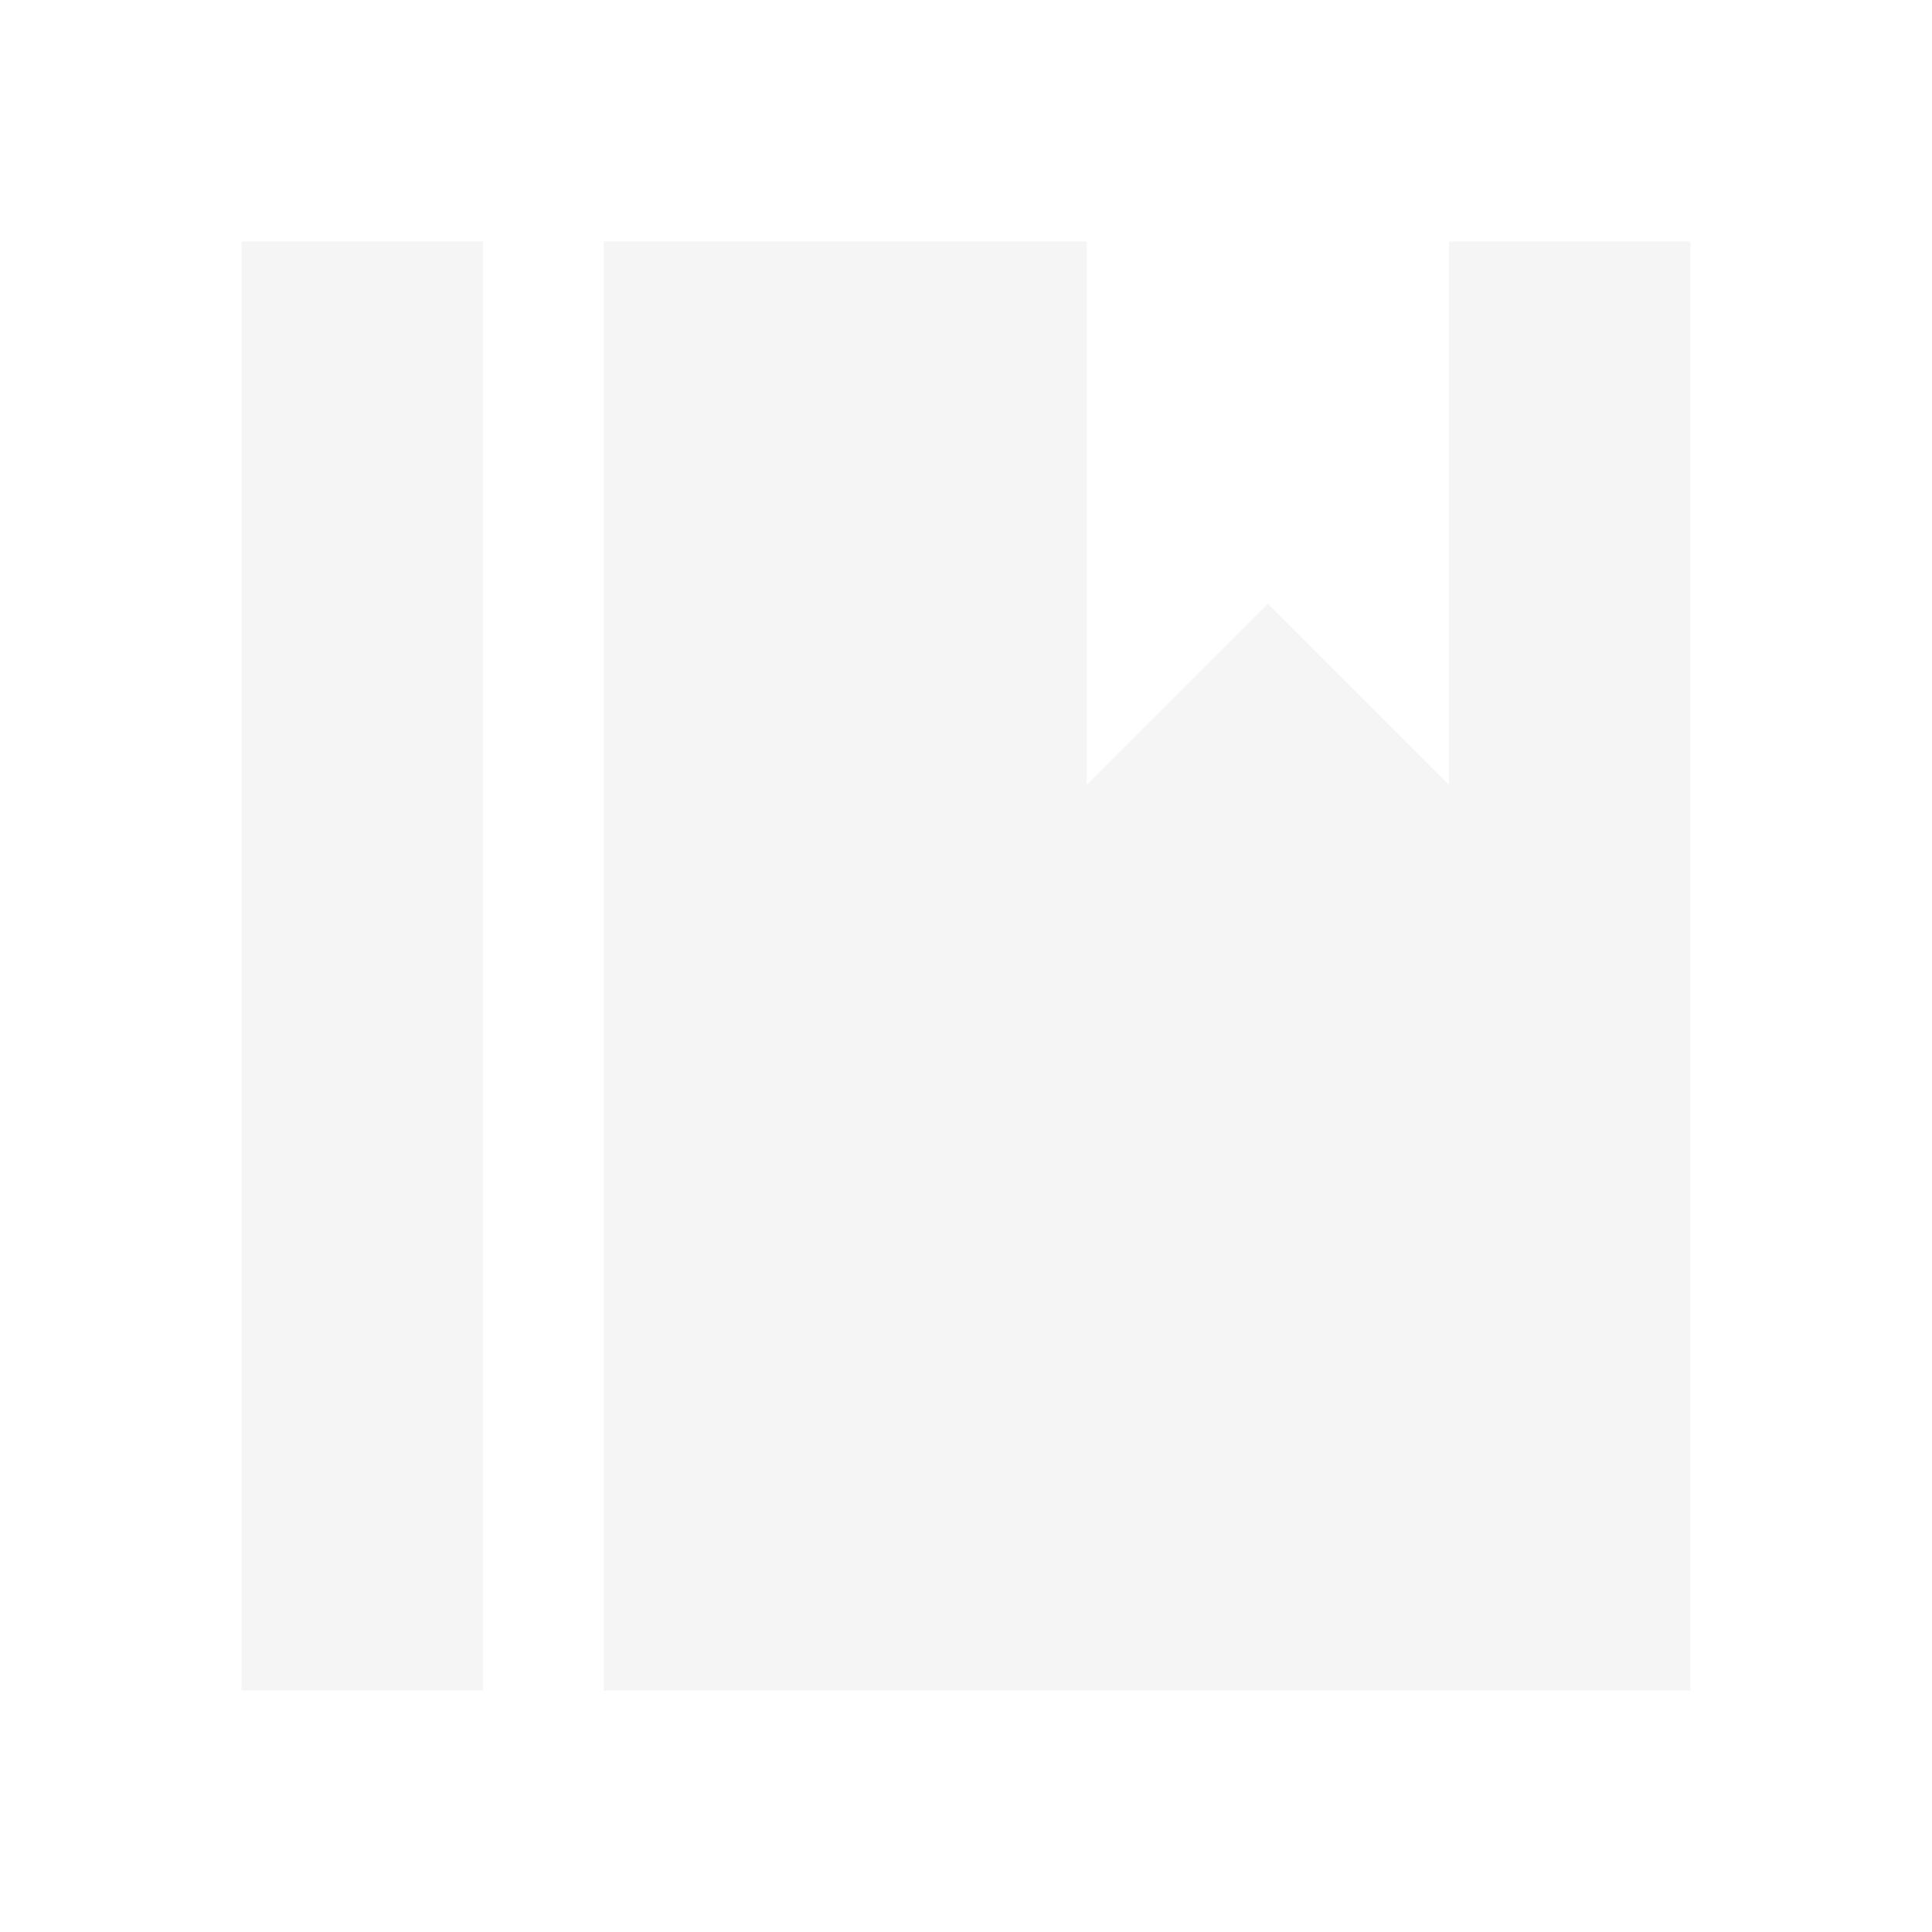
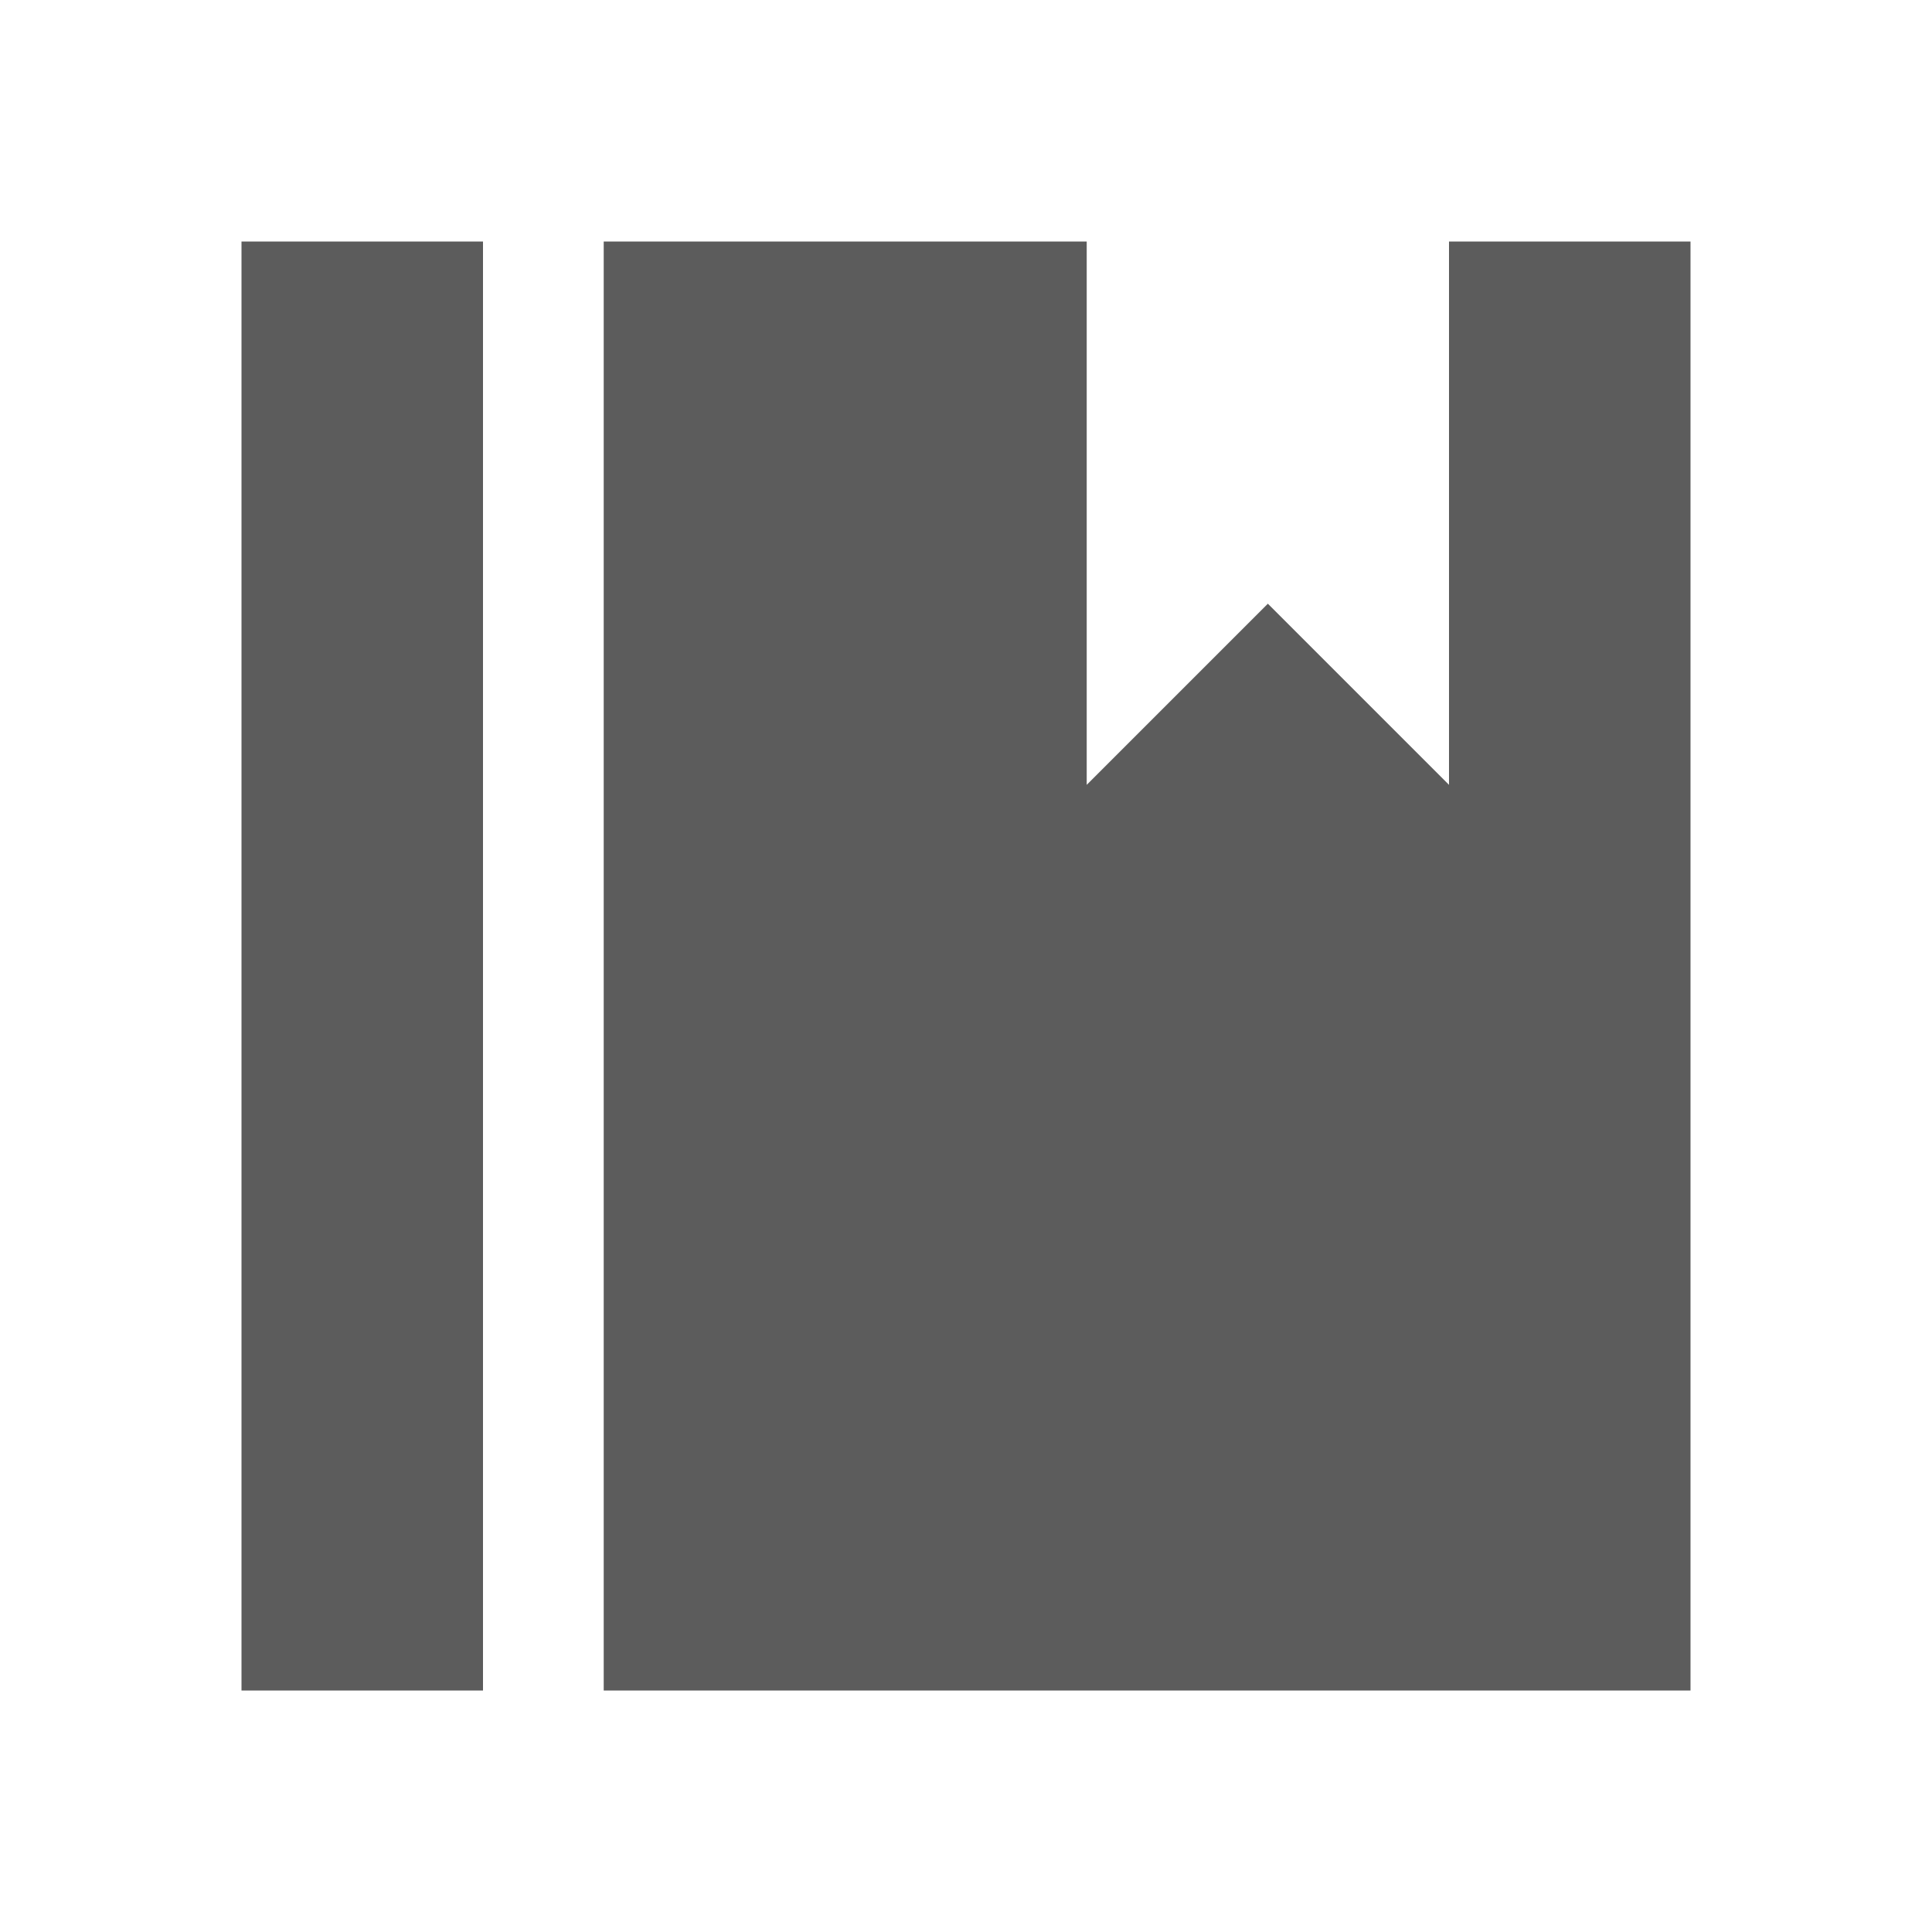
<svg xmlns="http://www.w3.org/2000/svg" width="25" height="25" viewBox="0 0 25 25" fill="none">
-   <path d="M14.062 3.125V10.156L16.406 7.812L18.75 10.156V3.125H21.875V21.875H7.812V3.125H14.062ZM3.125 3.125H6.25V21.875H3.125V3.125Z" fill="#F5F5F5" />
+   <path d="M14.062 3.125V10.156L16.406 7.812L18.75 10.156V3.125H21.875V21.875H7.812V3.125H14.062ZM3.125 3.125H6.25V21.875H3.125V3.125Z" fill="#5C5C5C" />
</svg>
